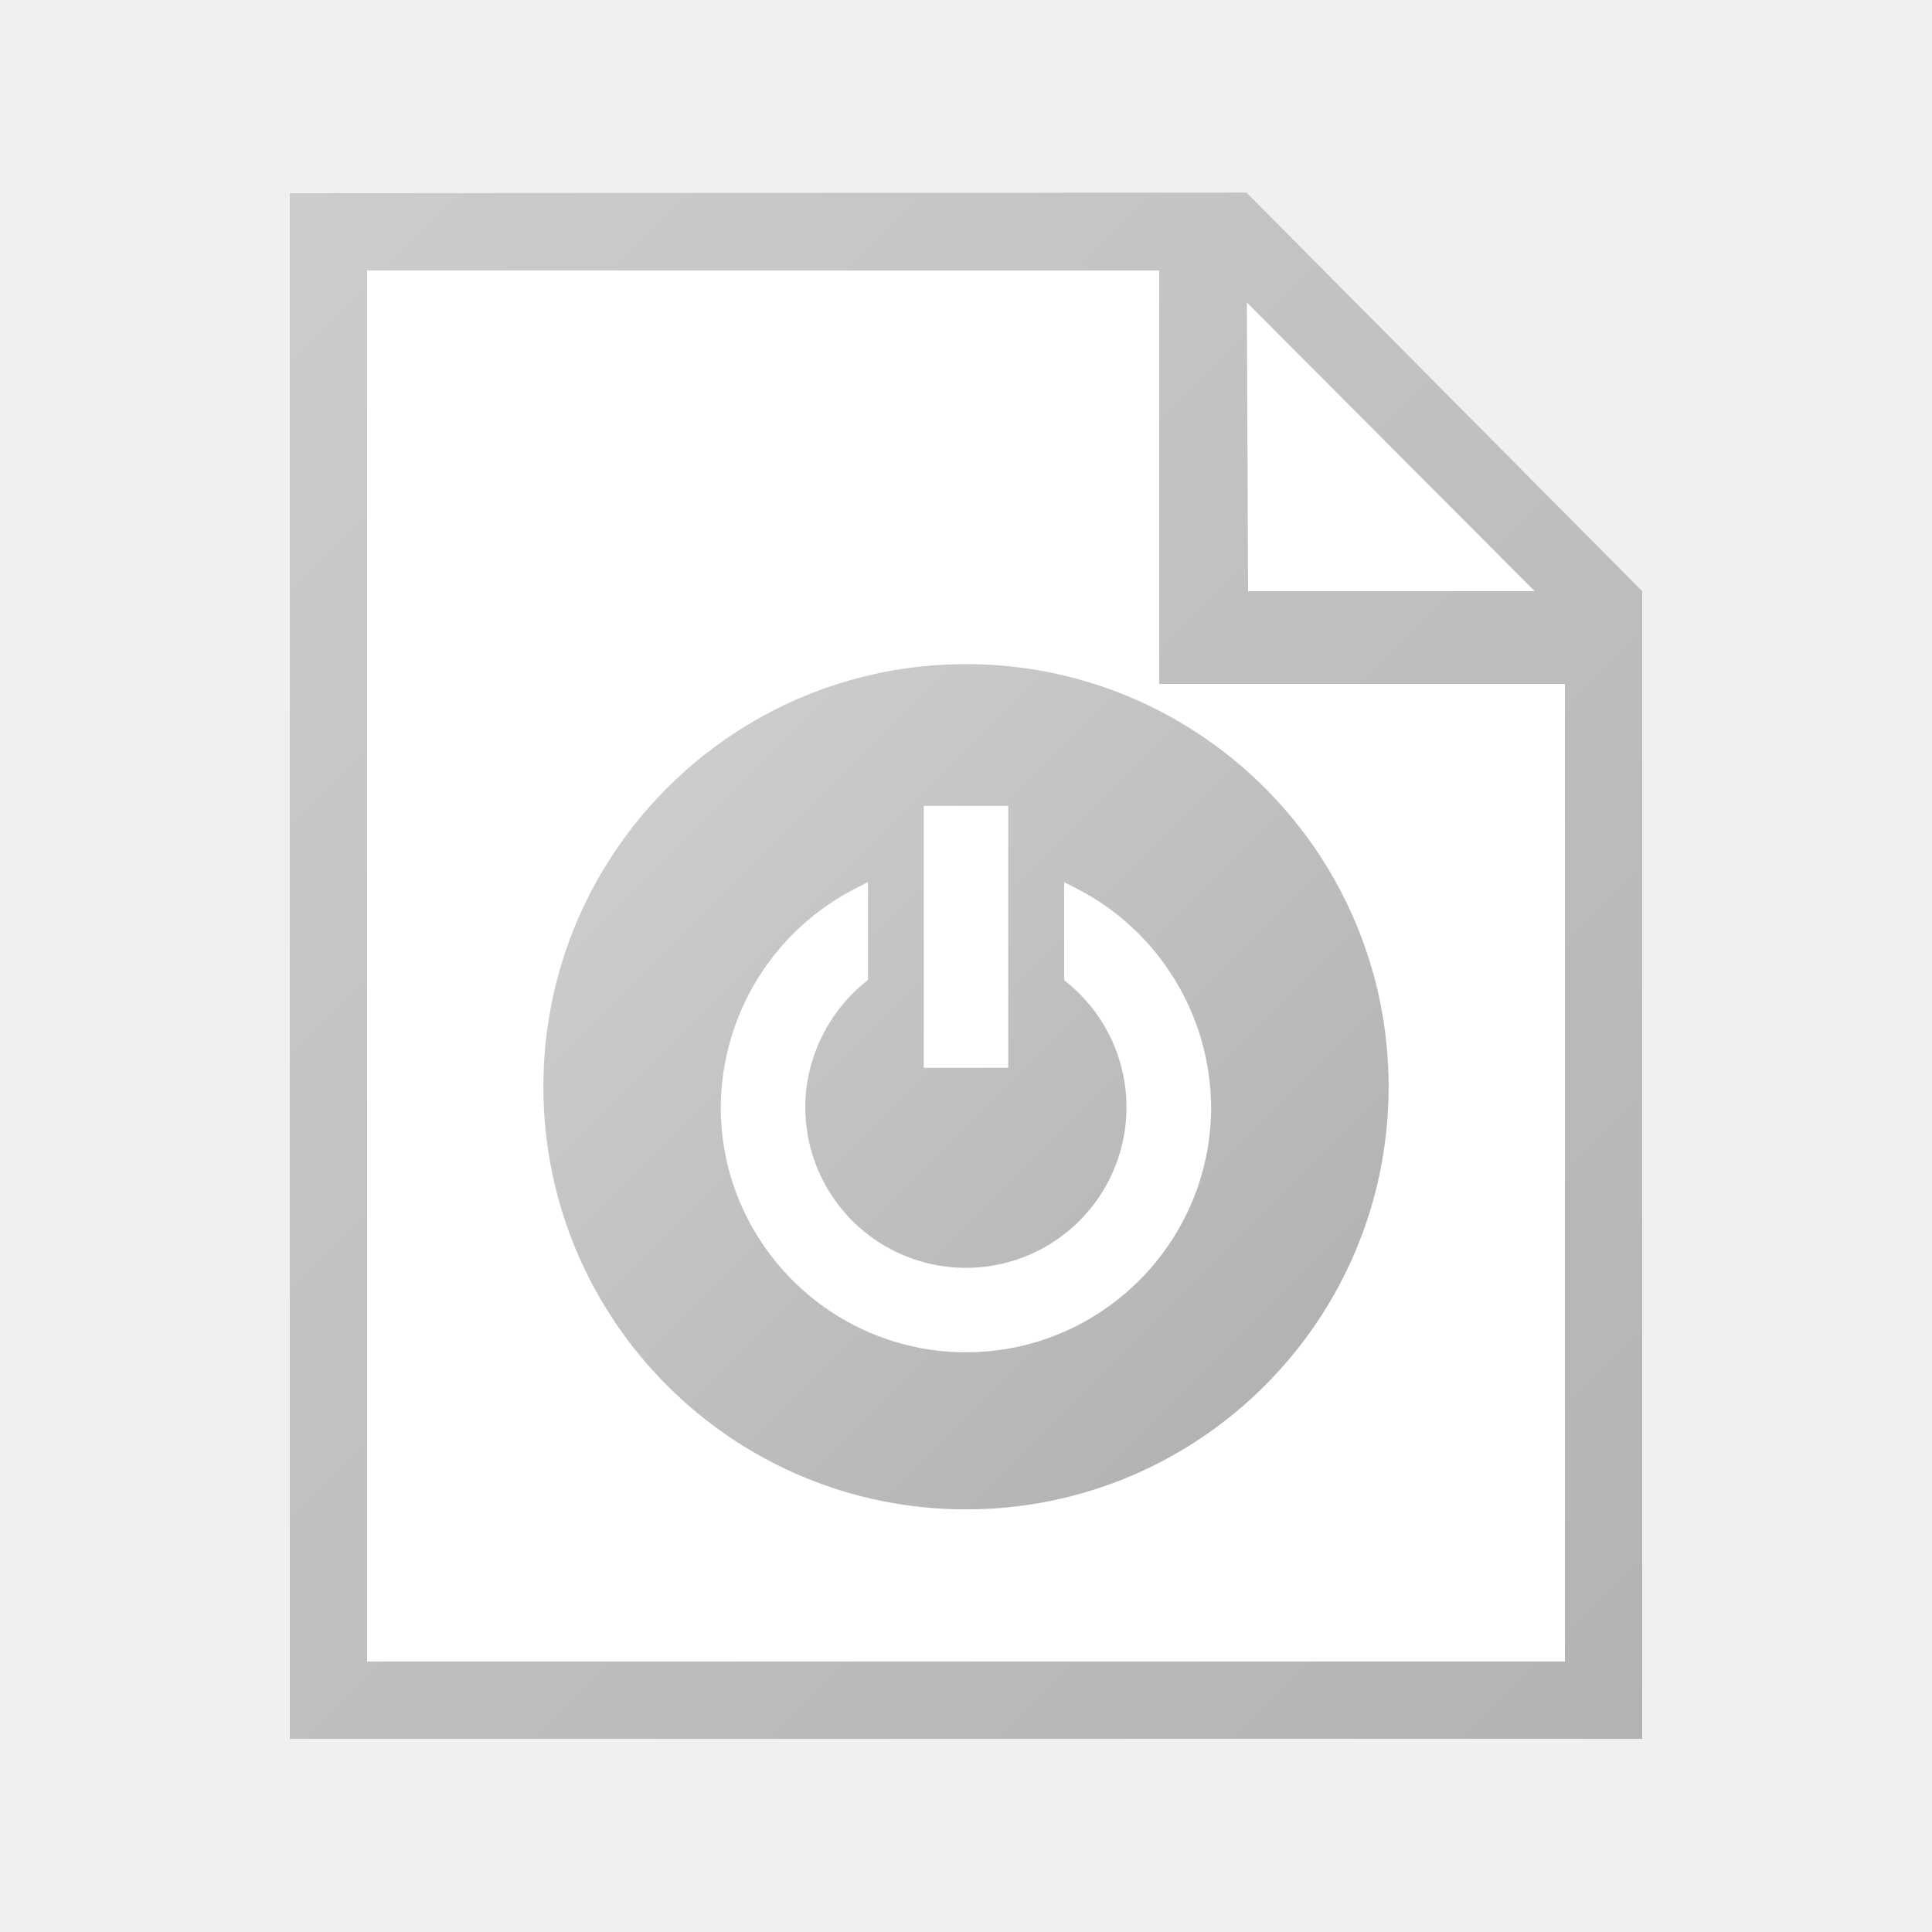
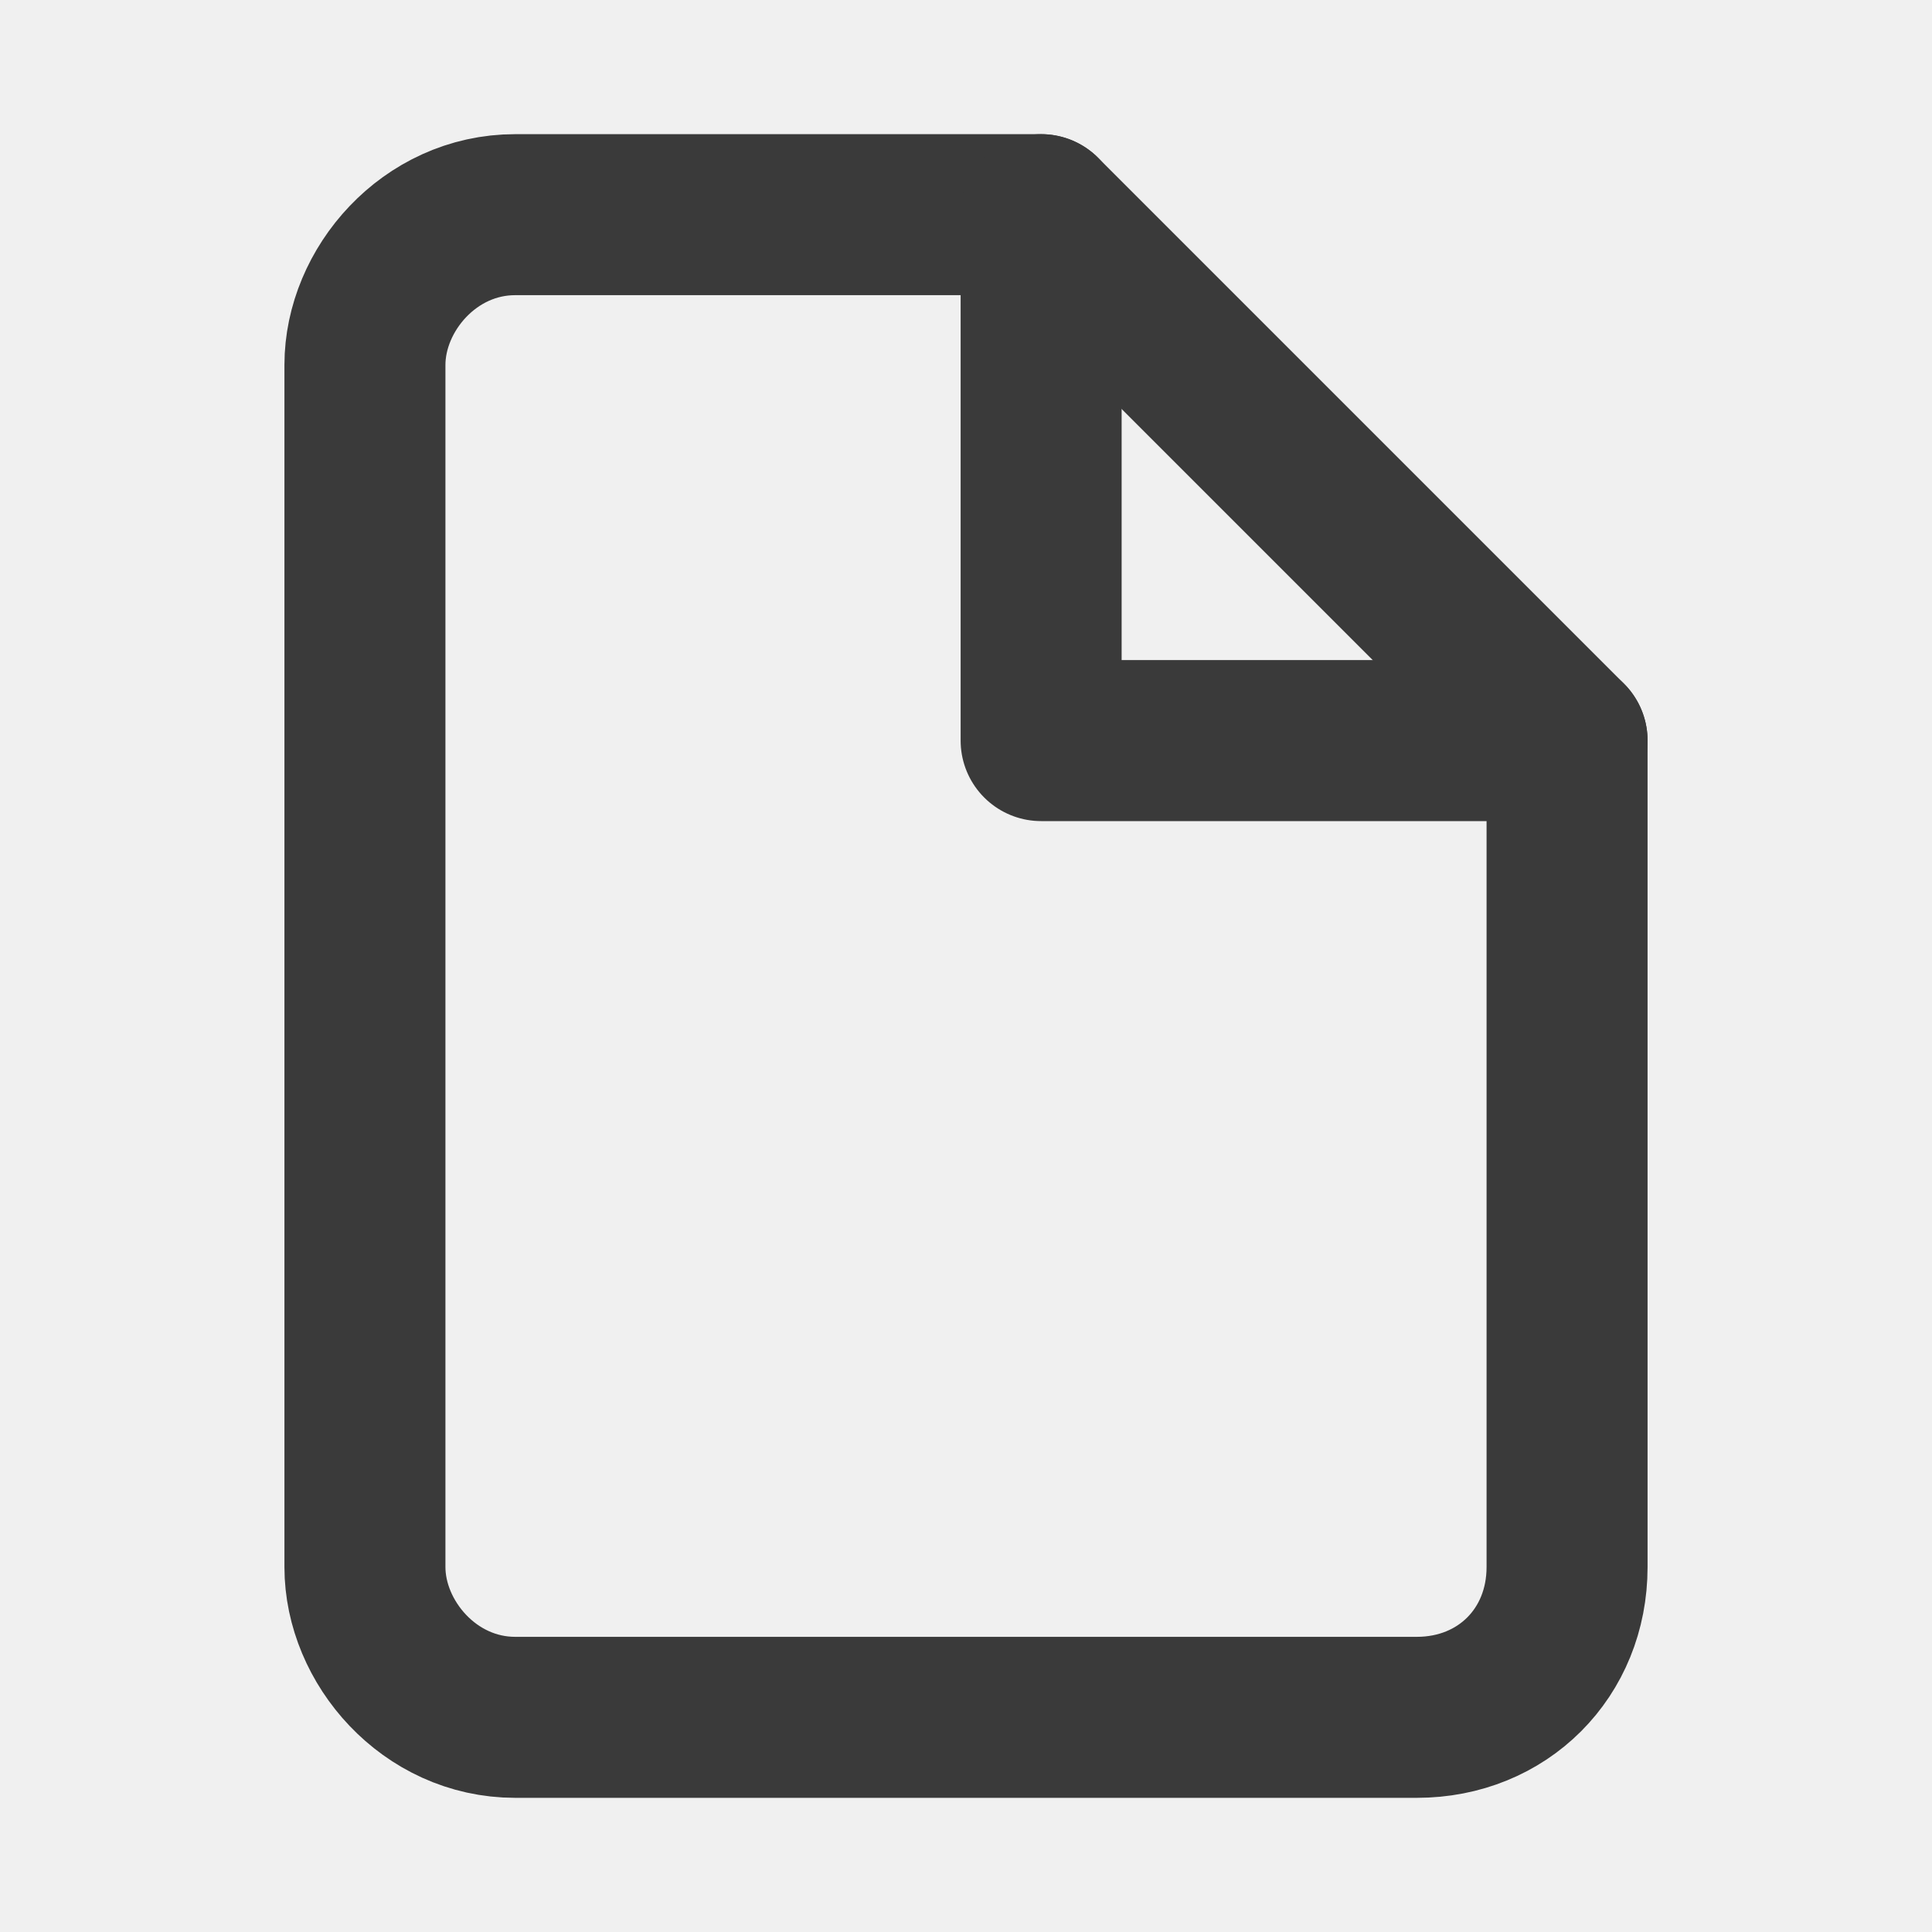
- <svg xmlns="http://www.w3.org/2000/svg" width="18" height="18" viewBox="0 0 16 16">
-   <path fill="#FFF" d="M13.12 4.96v9.12H2.88V1.92h7.296l2.944 3.04z" />
-   <path fill="#FFF" d="M13.12 4.96v9.12H2.88V1.92h7.296l2.944 3.04z" />
-   <linearGradient id="a" gradientUnits="userSpaceOnUse" x1="18272.42" y1="26013.906" x2="18427.094" y2="26168.58" gradientTransform="matrix(.032 0 0 .032 -579.192 -825.92)">
-     <stop offset="0" stop-color="#ccc" />
-     <stop offset="1" stop-color="#b3b3b3" />
-   </linearGradient>
-   <circle fill="url(#a)" cx="8" cy="9" r="3.5" />
-   <g fill="#FFF">
-     <path d="M8.914 7.357l-.101-.052v.811l.024.021a1.33 1.33 0 1 1-2.168 1.032c0-.395.184-.781.493-1.032l.026-.021v-.811l-.102.052a2.049 2.049 0 0 0-1.117 1.812c0 1.12.911 2.03 2.031 2.03 1.119 0 2.03-.91 2.03-2.03a2.05 2.05 0 0 0-1.116-1.812z" />
-     <path d="M7.65 6.674h.7v2.169h-.7V6.674z" />
+ <svg xmlns="http://www.w3.org/2000/svg" version="1.1" id="Ebene_1" x="0px" y="0px" width="18px" height="18px" viewBox="0 0 18 18" style="enable-background:new 0 0 18 18;" xml:space="preserve">
+   <style type="text/css">
+ 	.st0{fill:none;stroke:#3A3A3A;stroke-width:1.5;stroke-linecap:round;stroke-linejoin:round;}
+ </style>
+   <g>
+     <path class="st0" d="M9.7,2H4.8C4,2,3.4,2.7,3.4,3.4v11.2C3.4,15.3,4,16,4.8,16h8.4c0.8,0,1.4-0.6,1.4-1.4V6.9L9.7,2z" />
+     <polyline class="st0" points="9.7,2 9.7,6.9 14.6,6.9  " />
  </g>
-   <path fill="#FFF" d="M9.984 2.08l.256 3.2 2.88-.32-3.136-2.88z" />
-   <linearGradient id="b" gradientUnits="userSpaceOnUse" x1="9086.826" y1="-12975.065" x2="9461.826" y2="-13350.065" gradientTransform="matrix(.032 0 0 -.032 -289.596 -412.384)">
-     <stop offset="0" stop-color="#ccc" />
-     <stop offset="1" stop-color="#b3b3b3" />
-   </linearGradient>
-   <path fill="url(#b)" d="M10.323 1.595L2.4 1.6v12.8h11.2V4.896l-3.277-3.301zm2.387 3.301h-2.374l-.01-2.391 2.384 2.391zm.25 8.864H3.04V2.24H9.6v3.424h3.36v8.096z" />
</svg>
